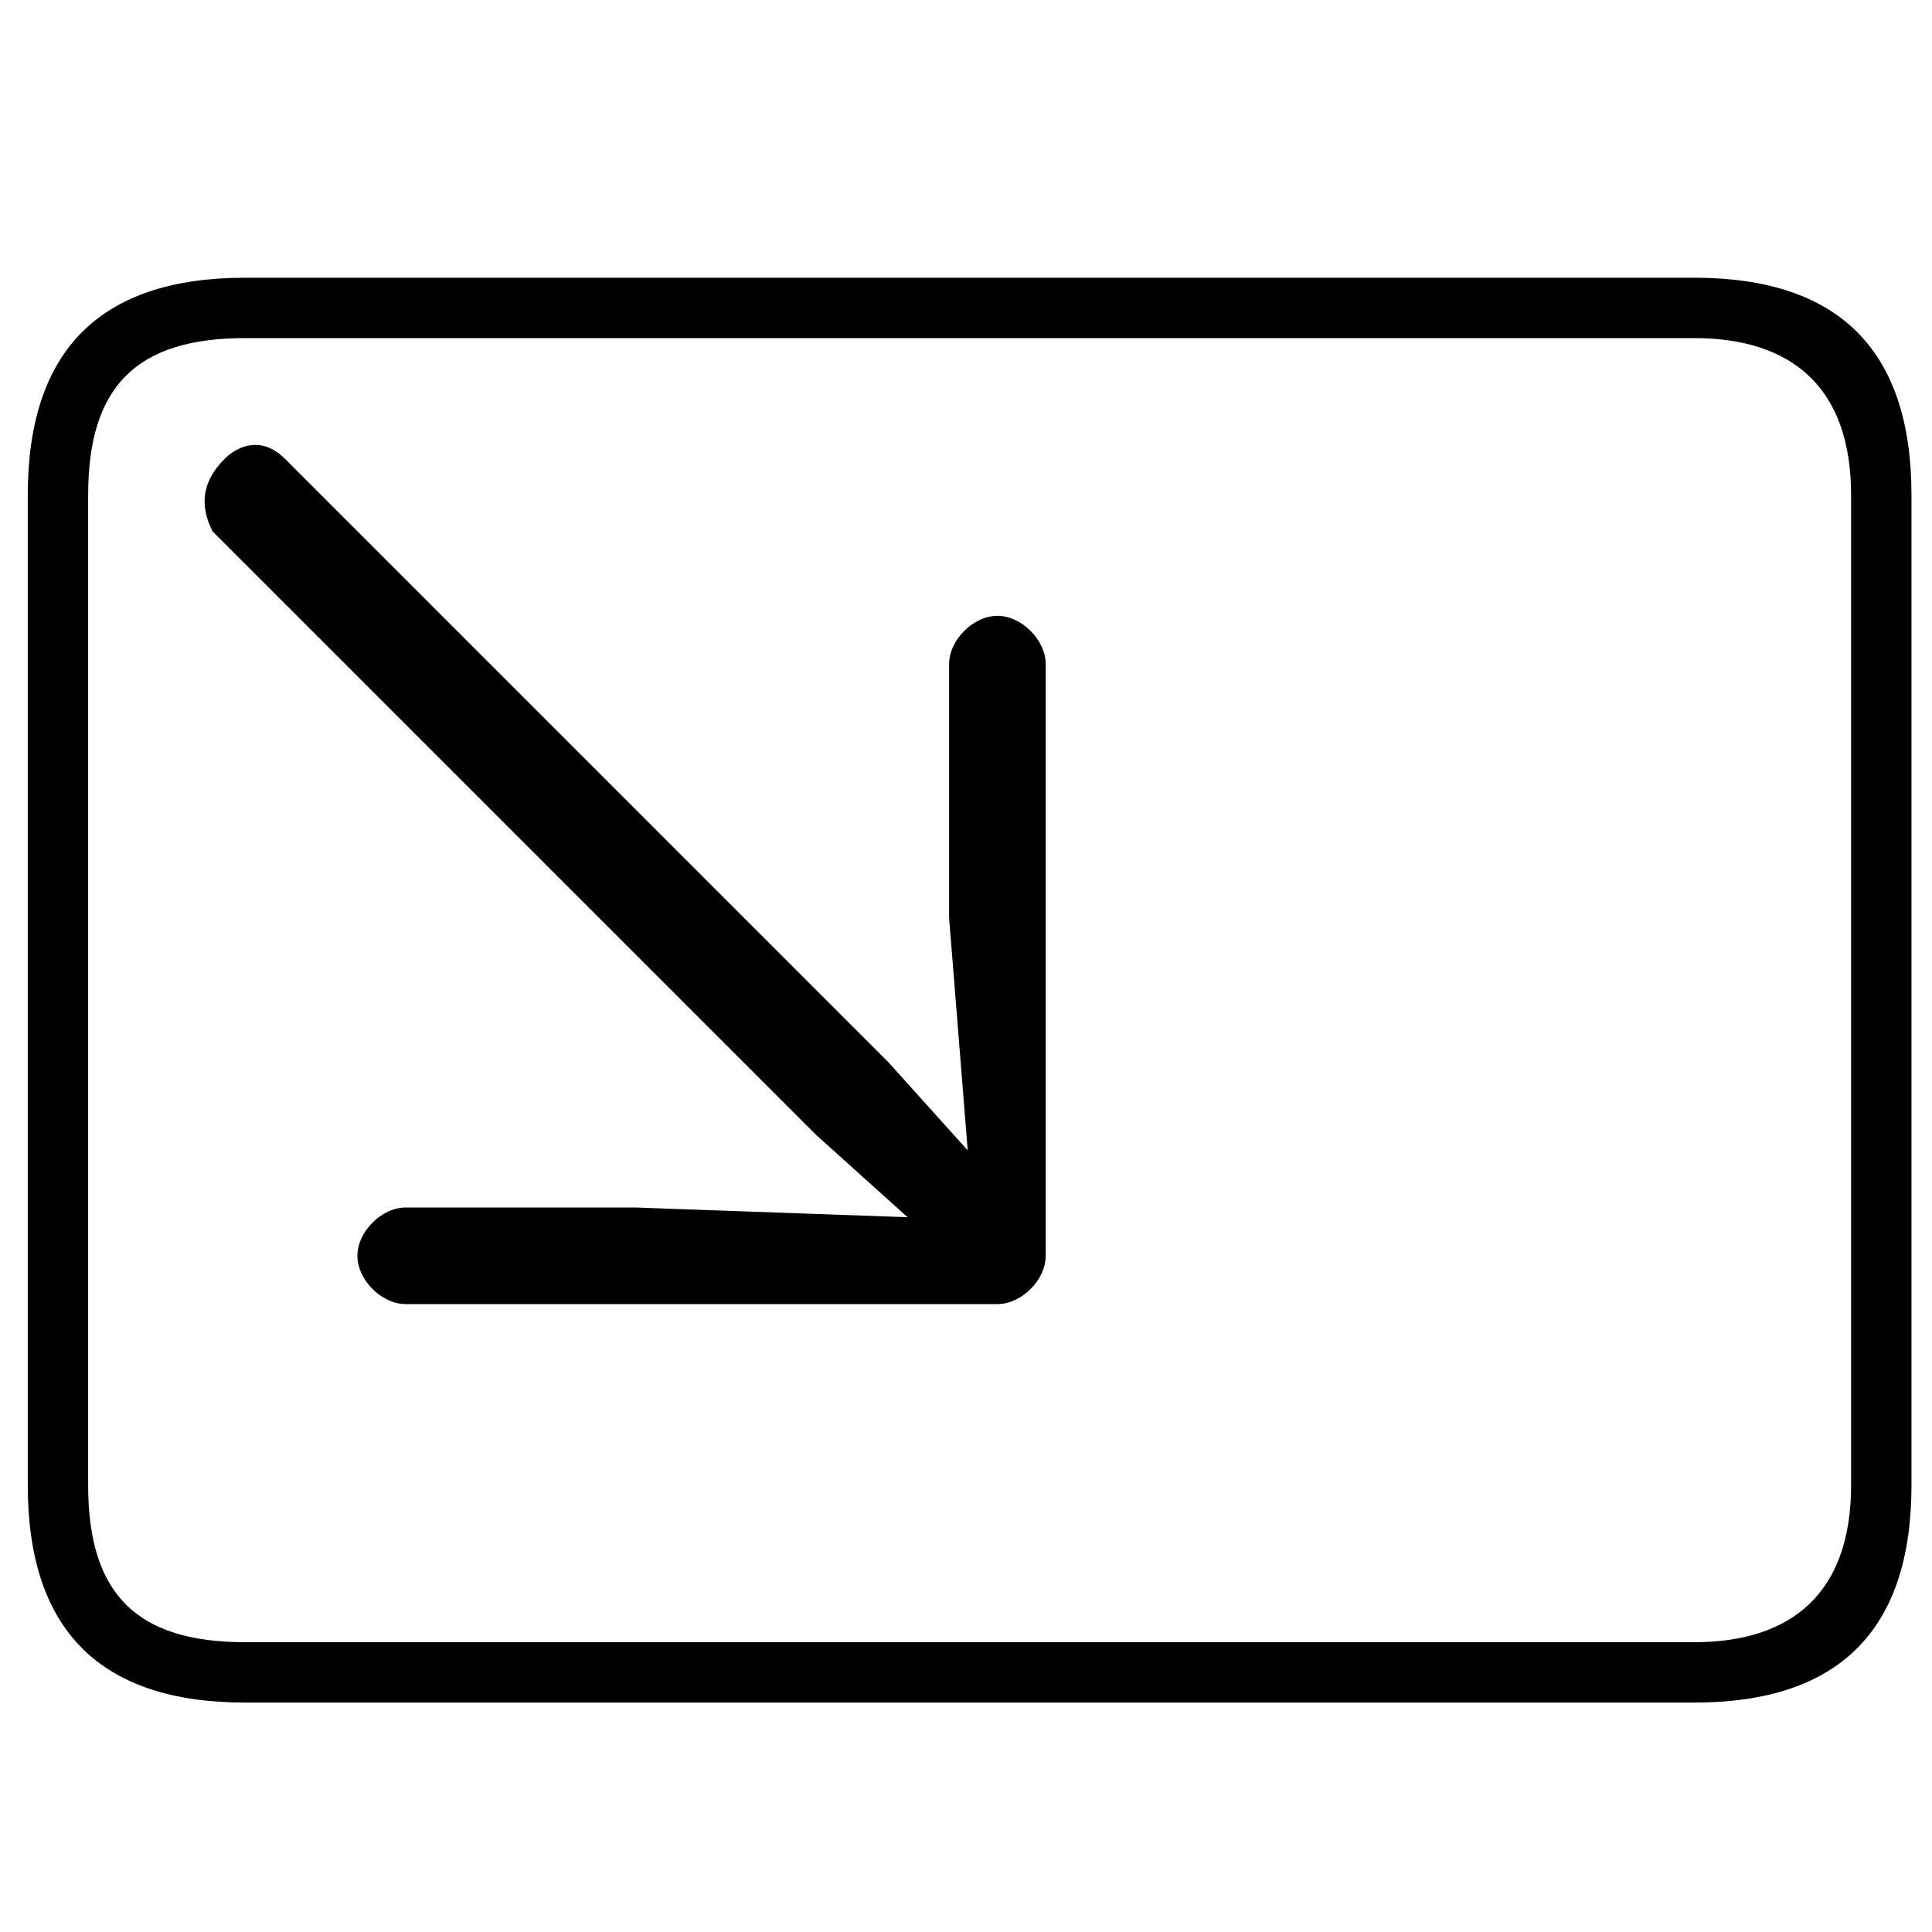
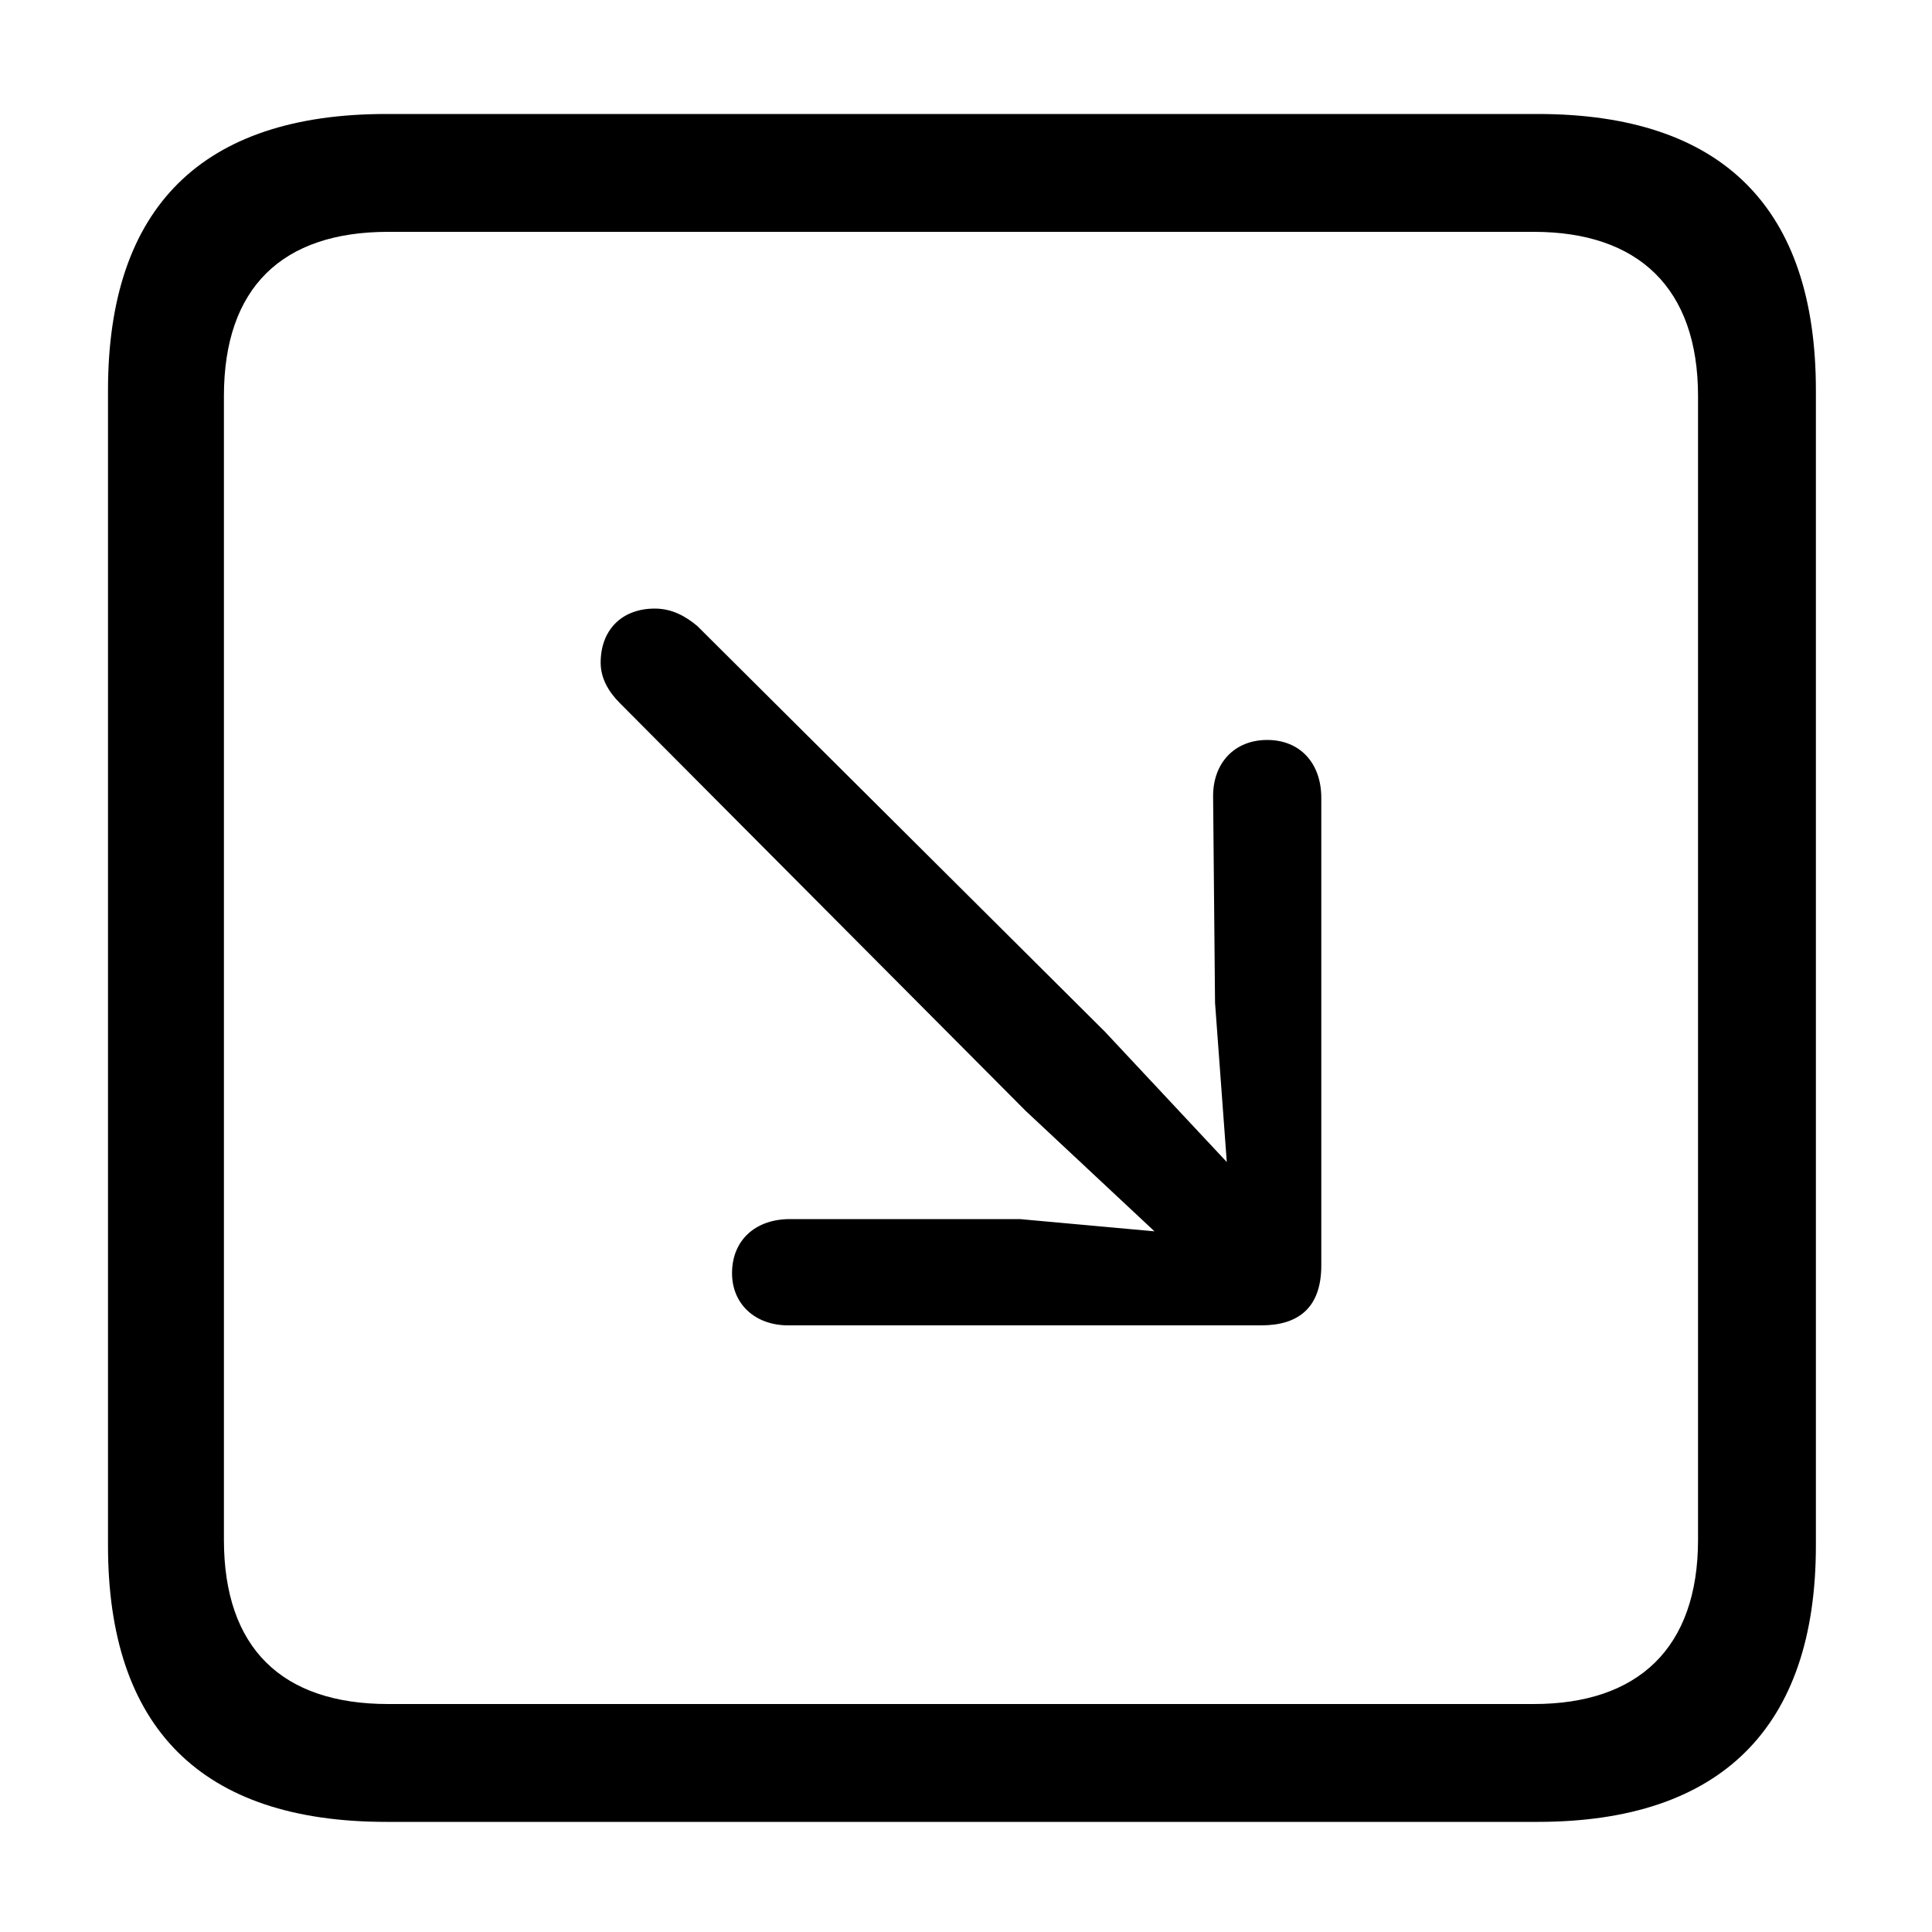
- <svg xmlns="http://www.w3.org/2000/svg" version="1.1" id="Layer_1" x="0px" y="0px" viewBox="0 0 16 16" style="enable-background:new 0 0 16 16;" xml:space="preserve">
-   <g id="Thin-M" transform="matrix(1 0 0 1 787.33 1126)">
-     <path d="M-785.3-1111.9h12c1.2,0,1.8-0.6,1.8-1.8v-8.2c0-1.2-0.6-1.8-1.8-1.8h-12c-1.2,0-1.8,0.6-1.8,1.8v8.2   C-787.1-1112.5-786.5-1111.9-785.3-1111.9z M-785.3-1112.4c-0.9,0-1.3-0.4-1.3-1.3v-8.2c0-0.9,0.4-1.3,1.3-1.3h12   c0.8,0,1.3,0.4,1.3,1.3v8.2c0,0.9-0.5,1.3-1.3,1.3H-785.3z" />
-   </g>
-   <path d="M29.4,8.8h7.2" />
-   <g id="Light-S" transform="matrix(1 0 0 1 1115.26 696)">
-     <path d="M-1113.5-691.6l5,5l1,0.9c0.1,0.1,0.3,0.1,0.5,0c0.1-0.1,0.1-0.3,0-0.5l-0.9-1l-5-5c-0.2-0.2-0.4-0.1-0.5,0   C-1113.6-692-1113.6-691.8-1113.5-691.6z M-1107.2-685.9l-2.8-0.1h-1.9c-0.2,0-0.4,0.2-0.4,0.4c0,0.2,0.2,0.4,0.4,0.4h4.9   c0.2,0,0.4-0.2,0.4-0.4l0-4.9c0-0.2-0.2-0.4-0.4-0.4c-0.2,0-0.4,0.2-0.4,0.4v2.1L-1107.2-685.9z" />
+ <svg xmlns="http://www.w3.org/2000/svg" version="1.1" id="Layer_1" x="0px" y="0px" viewBox="0 0 100 100" style="enable-background:new 0 0 100 100;" xml:space="preserve">
+   <g id="Light-M" transform="matrix(1 0 0 1 1096.49 1126)">
+     <path d="M-1076.5-1031.7h59.6c9.5,0,14.4-4.9,14.4-14.3v-59.8c0-9.4-4.8-14.3-14.4-14.3h-59.6c-9.5,0-14.4,4.8-14.4,14.3v59.8   C-1090.9-1036.6-1086.1-1031.7-1076.5-1031.7z M-1076.4-1037.8c-5.5,0-8.5-2.9-8.5-8.5v-59.2c0-5.6,3-8.5,8.5-8.5h59.3   c5.4,0,8.5,2.9,8.5,8.5v59.2c0,5.6-3.1,8.5-8.5,8.5C-1017.1-1037.8-1076.4-1037.8-1076.4-1037.8z M-1035.7-1061.3   c2.9,2.6,6.4-0.7,3.6-3.6l-7.2-7.7l-21.1-21c-0.6-0.5-1.3-0.9-2.2-0.9c-1.7,0-2.8,1.1-2.8,2.8c0,0.8,0.4,1.5,1,2.1l21,21.1   L-1035.7-1061.3z M-1033.6-1074.1l0.9,12.2l-11-1h-11.9c-1.8,0-3,1.1-3,2.8c0,1.6,1.2,2.7,2.9,2.7h24.5c1.9,0,3.1-0.9,3.1-3.1   v-24.2c0-1.8-1.1-3-2.8-3c-1.7,0-2.8,1.2-2.8,2.9L-1033.6-1074.1C-1033.7-1074.1-1033.6-1074.1-1033.6-1074.1z" />
  </g>
</svg>
